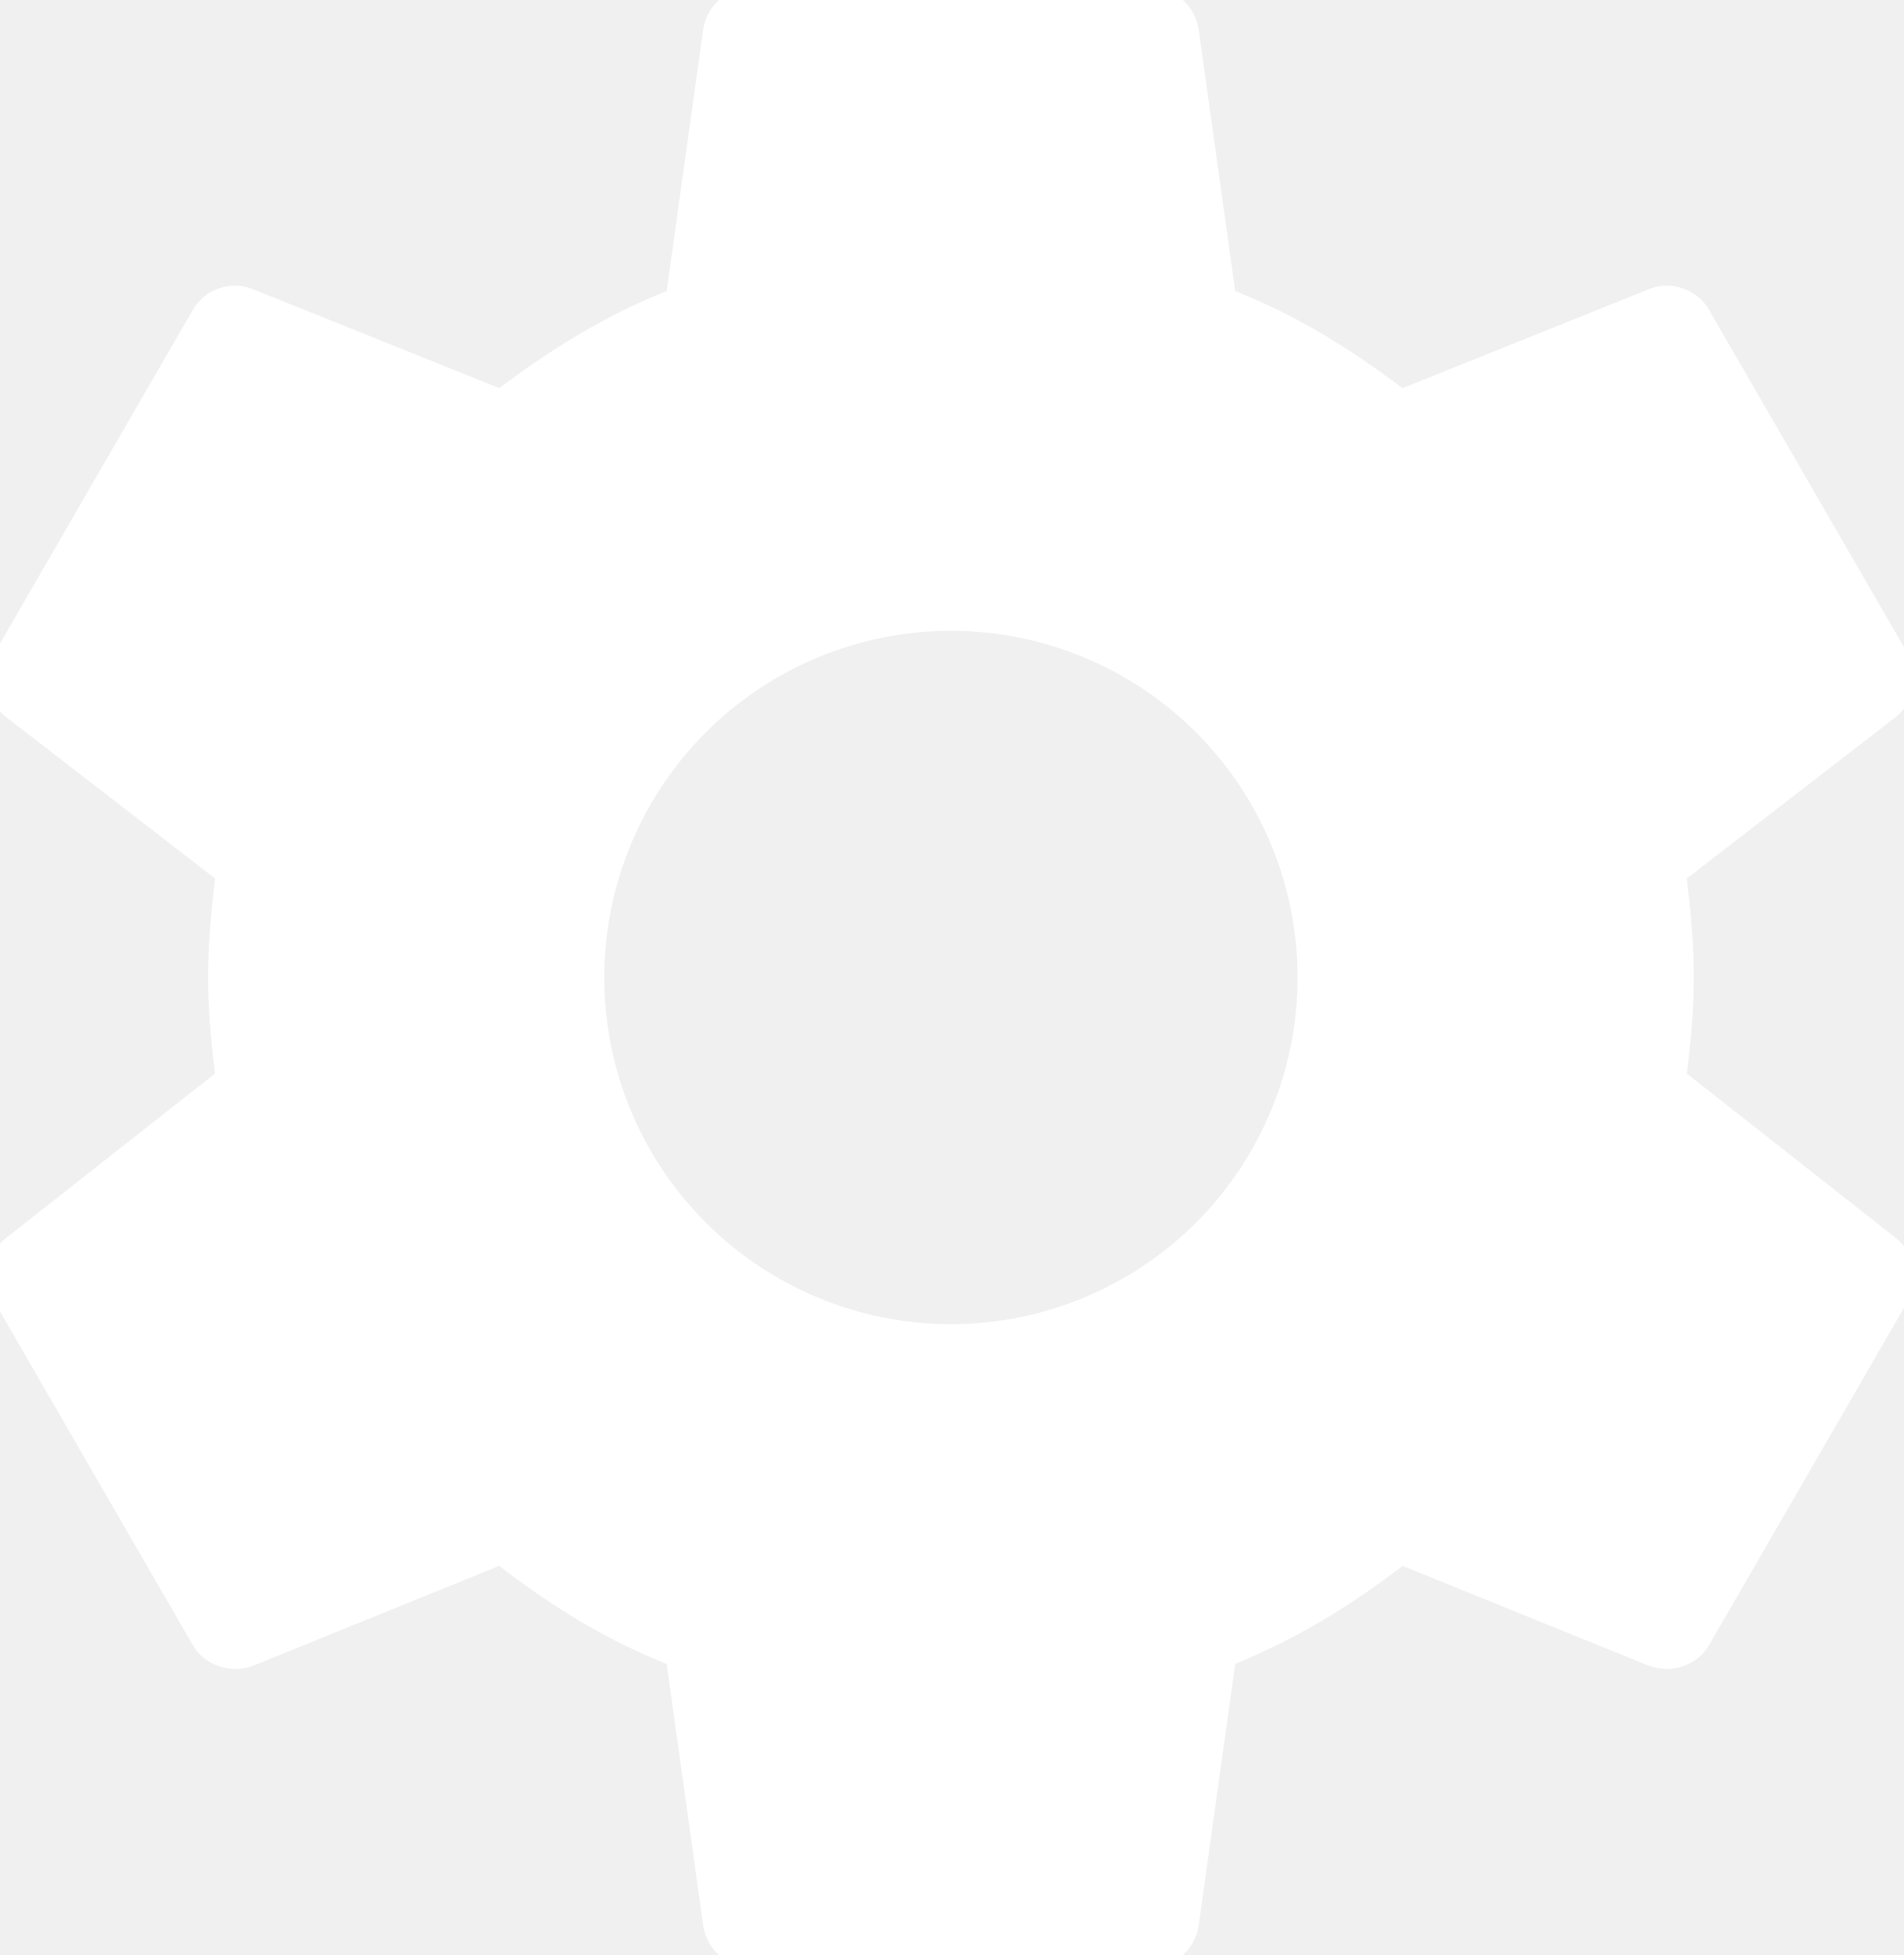
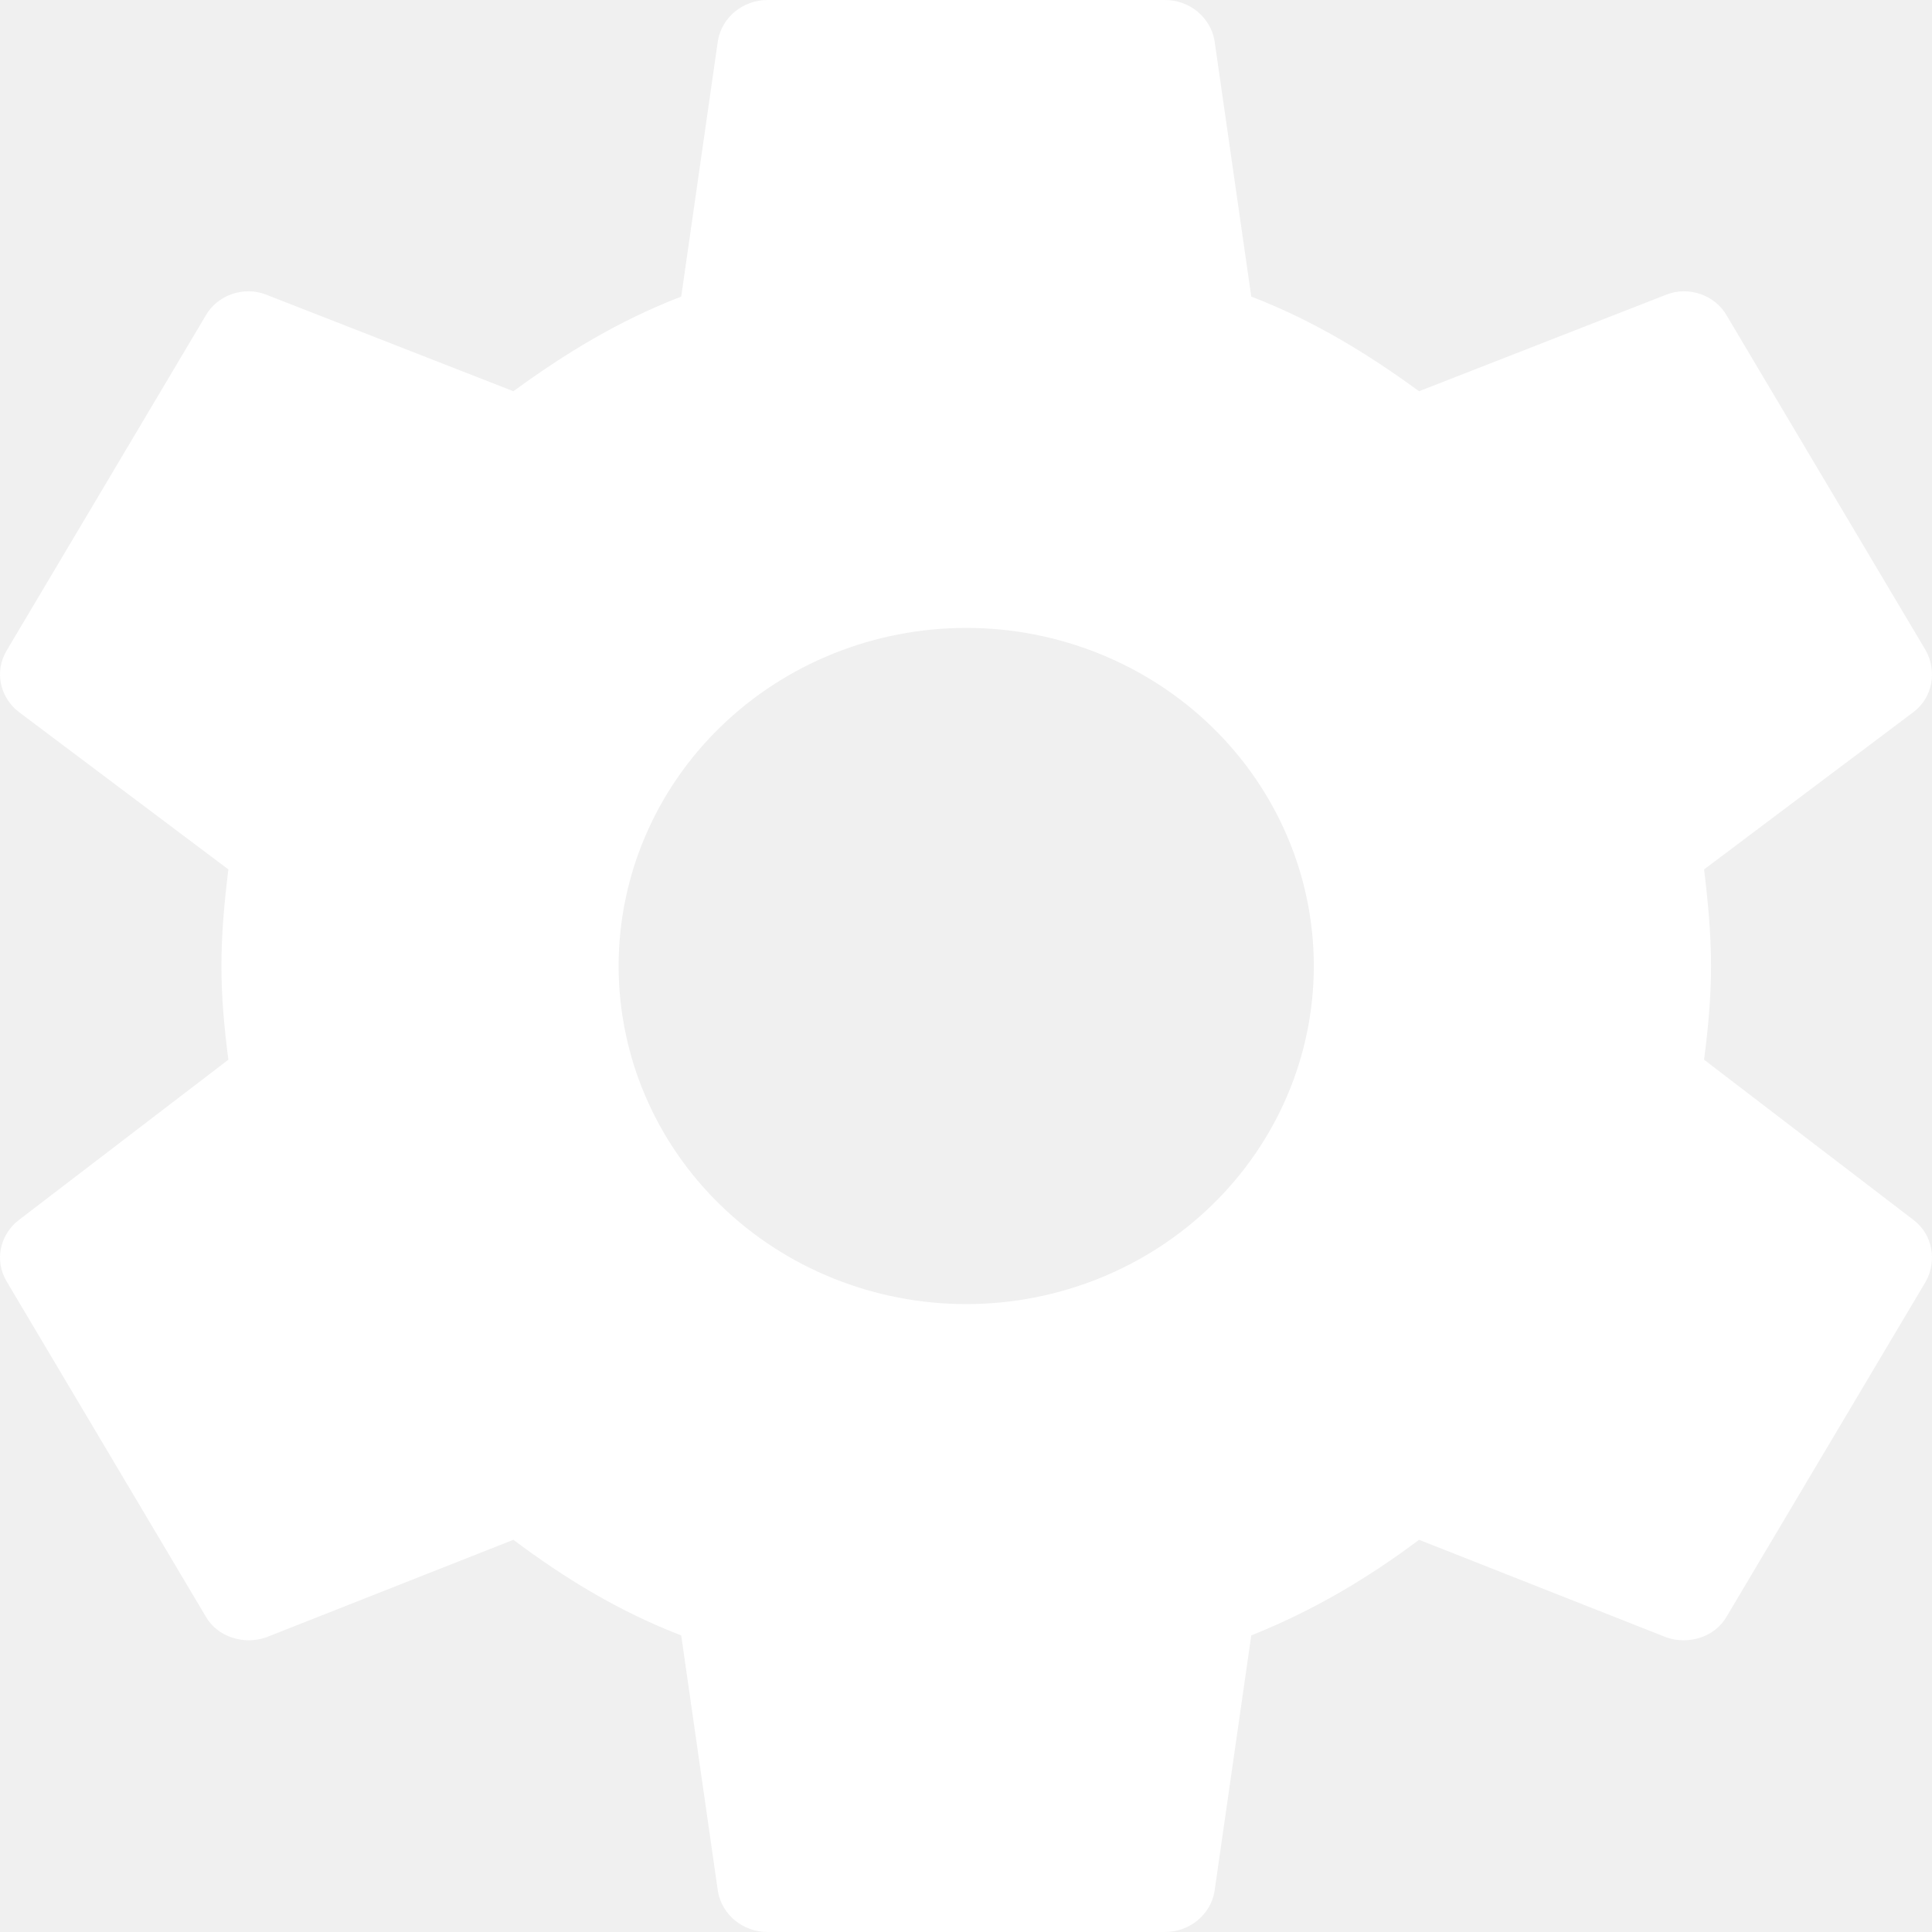
- <svg xmlns="http://www.w3.org/2000/svg" width="37" height="38" viewBox="0.262 0.25 36.477 37.5" fill="none">
-   <path d="M18.486 25.65C16.722 25.65 15.031 24.949 13.784 23.702C12.536 22.455 11.836 20.764 11.836 19C11.836 17.236 12.536 15.545 13.784 14.298C15.031 13.051 16.722 12.35 18.486 12.35C20.249 12.35 21.941 13.051 23.188 14.298C24.435 15.545 25.136 17.236 25.136 19C25.136 20.764 24.435 22.455 23.188 23.702C21.941 24.949 20.249 25.65 18.486 25.65ZM32.603 20.843C32.679 20.235 32.736 19.627 32.736 19C32.736 18.373 32.679 17.746 32.603 17.1L36.612 14.003C36.973 13.718 37.068 13.205 36.84 12.787L33.04 6.213C32.812 5.795 32.299 5.624 31.881 5.795L27.15 7.695C26.162 6.954 25.136 6.308 23.939 5.833L23.236 0.798C23.197 0.574 23.081 0.371 22.907 0.225C22.733 0.079 22.513 -0.001 22.286 3.48359e-06H14.686C14.211 3.48359e-06 13.812 0.342 13.736 0.798L13.033 5.833C11.836 6.308 10.81 6.954 9.822 7.695L5.091 5.795C4.673 5.624 4.16 5.795 3.932 6.213L0.132 12.787C-0.115 13.205 -0.001 13.718 0.36 14.003L4.369 17.1C4.293 17.746 4.236 18.373 4.236 19C4.236 19.627 4.293 20.235 4.369 20.843L0.36 23.997C-0.001 24.282 -0.115 24.795 0.132 25.213L3.932 31.787C4.16 32.205 4.673 32.357 5.091 32.205L9.822 30.286C10.81 31.046 11.836 31.692 13.033 32.167L13.736 37.202C13.812 37.658 14.211 38 14.686 38H22.286C22.761 38 23.16 37.658 23.236 37.202L23.939 32.167C25.136 31.673 26.162 31.046 27.15 30.286L31.881 32.205C32.299 32.357 32.812 32.205 33.04 31.787L36.84 25.213C37.068 24.795 36.973 24.282 36.612 23.997L32.603 20.843Z" fill="white" />
+ <svg xmlns="http://www.w3.org/2000/svg" width="40" height="40" viewBox="0 0 40 40" fill="none">
+   <path d="M20.005 27C18.096 27 16.265 26.262 14.916 24.95C13.566 23.637 12.808 21.857 12.808 20C12.808 18.143 13.566 16.363 14.916 15.05C16.265 13.738 18.096 13 20.005 13C21.913 13 23.744 13.738 25.093 15.05C26.443 16.363 27.201 18.143 27.201 20C27.201 21.857 26.443 23.637 25.093 24.95C23.744 26.262 21.913 27 20.005 27ZM35.281 21.94C35.364 21.3 35.425 20.66 35.425 20C35.425 19.34 35.364 18.68 35.281 18L39.62 14.74C40.011 14.44 40.113 13.9 39.867 13.46L35.754 6.54C35.508 6.1 34.952 5.92 34.5 6.1L29.38 8.1C28.311 7.32 27.201 6.64 25.906 6.14L25.145 0.84C25.103 0.604 24.977 0.391 24.789 0.237C24.601 0.083 24.363 -0.001 24.117 3.66694e-06H15.892C15.378 3.66694e-06 14.947 0.36 14.864 0.84L14.104 6.14C12.808 6.64 11.698 7.32 10.629 8.1L5.509 6.1C5.057 5.92 4.502 6.1 4.255 6.54L0.143 13.46C-0.125 13.9 -0.001 14.44 0.389 14.74L4.728 18C4.645 18.68 4.584 19.34 4.584 20C4.584 20.66 4.645 21.3 4.728 21.94L0.389 25.26C-0.001 25.56 -0.125 26.1 0.143 26.54L4.255 33.46C4.502 33.9 5.057 34.06 5.509 33.9L10.629 31.88C11.698 32.68 12.808 33.36 14.104 33.86L14.864 39.16C14.947 39.64 15.378 40 15.892 40H24.117C24.631 40 25.063 39.64 25.145 39.16L25.906 33.86C27.201 33.34 28.311 32.68 29.38 31.88L34.5 33.9C34.952 34.06 35.508 33.9 35.754 33.46L39.867 26.54C40.113 26.1 40.011 25.56 39.62 25.26L35.281 21.94Z" fill="white" />
</svg>
